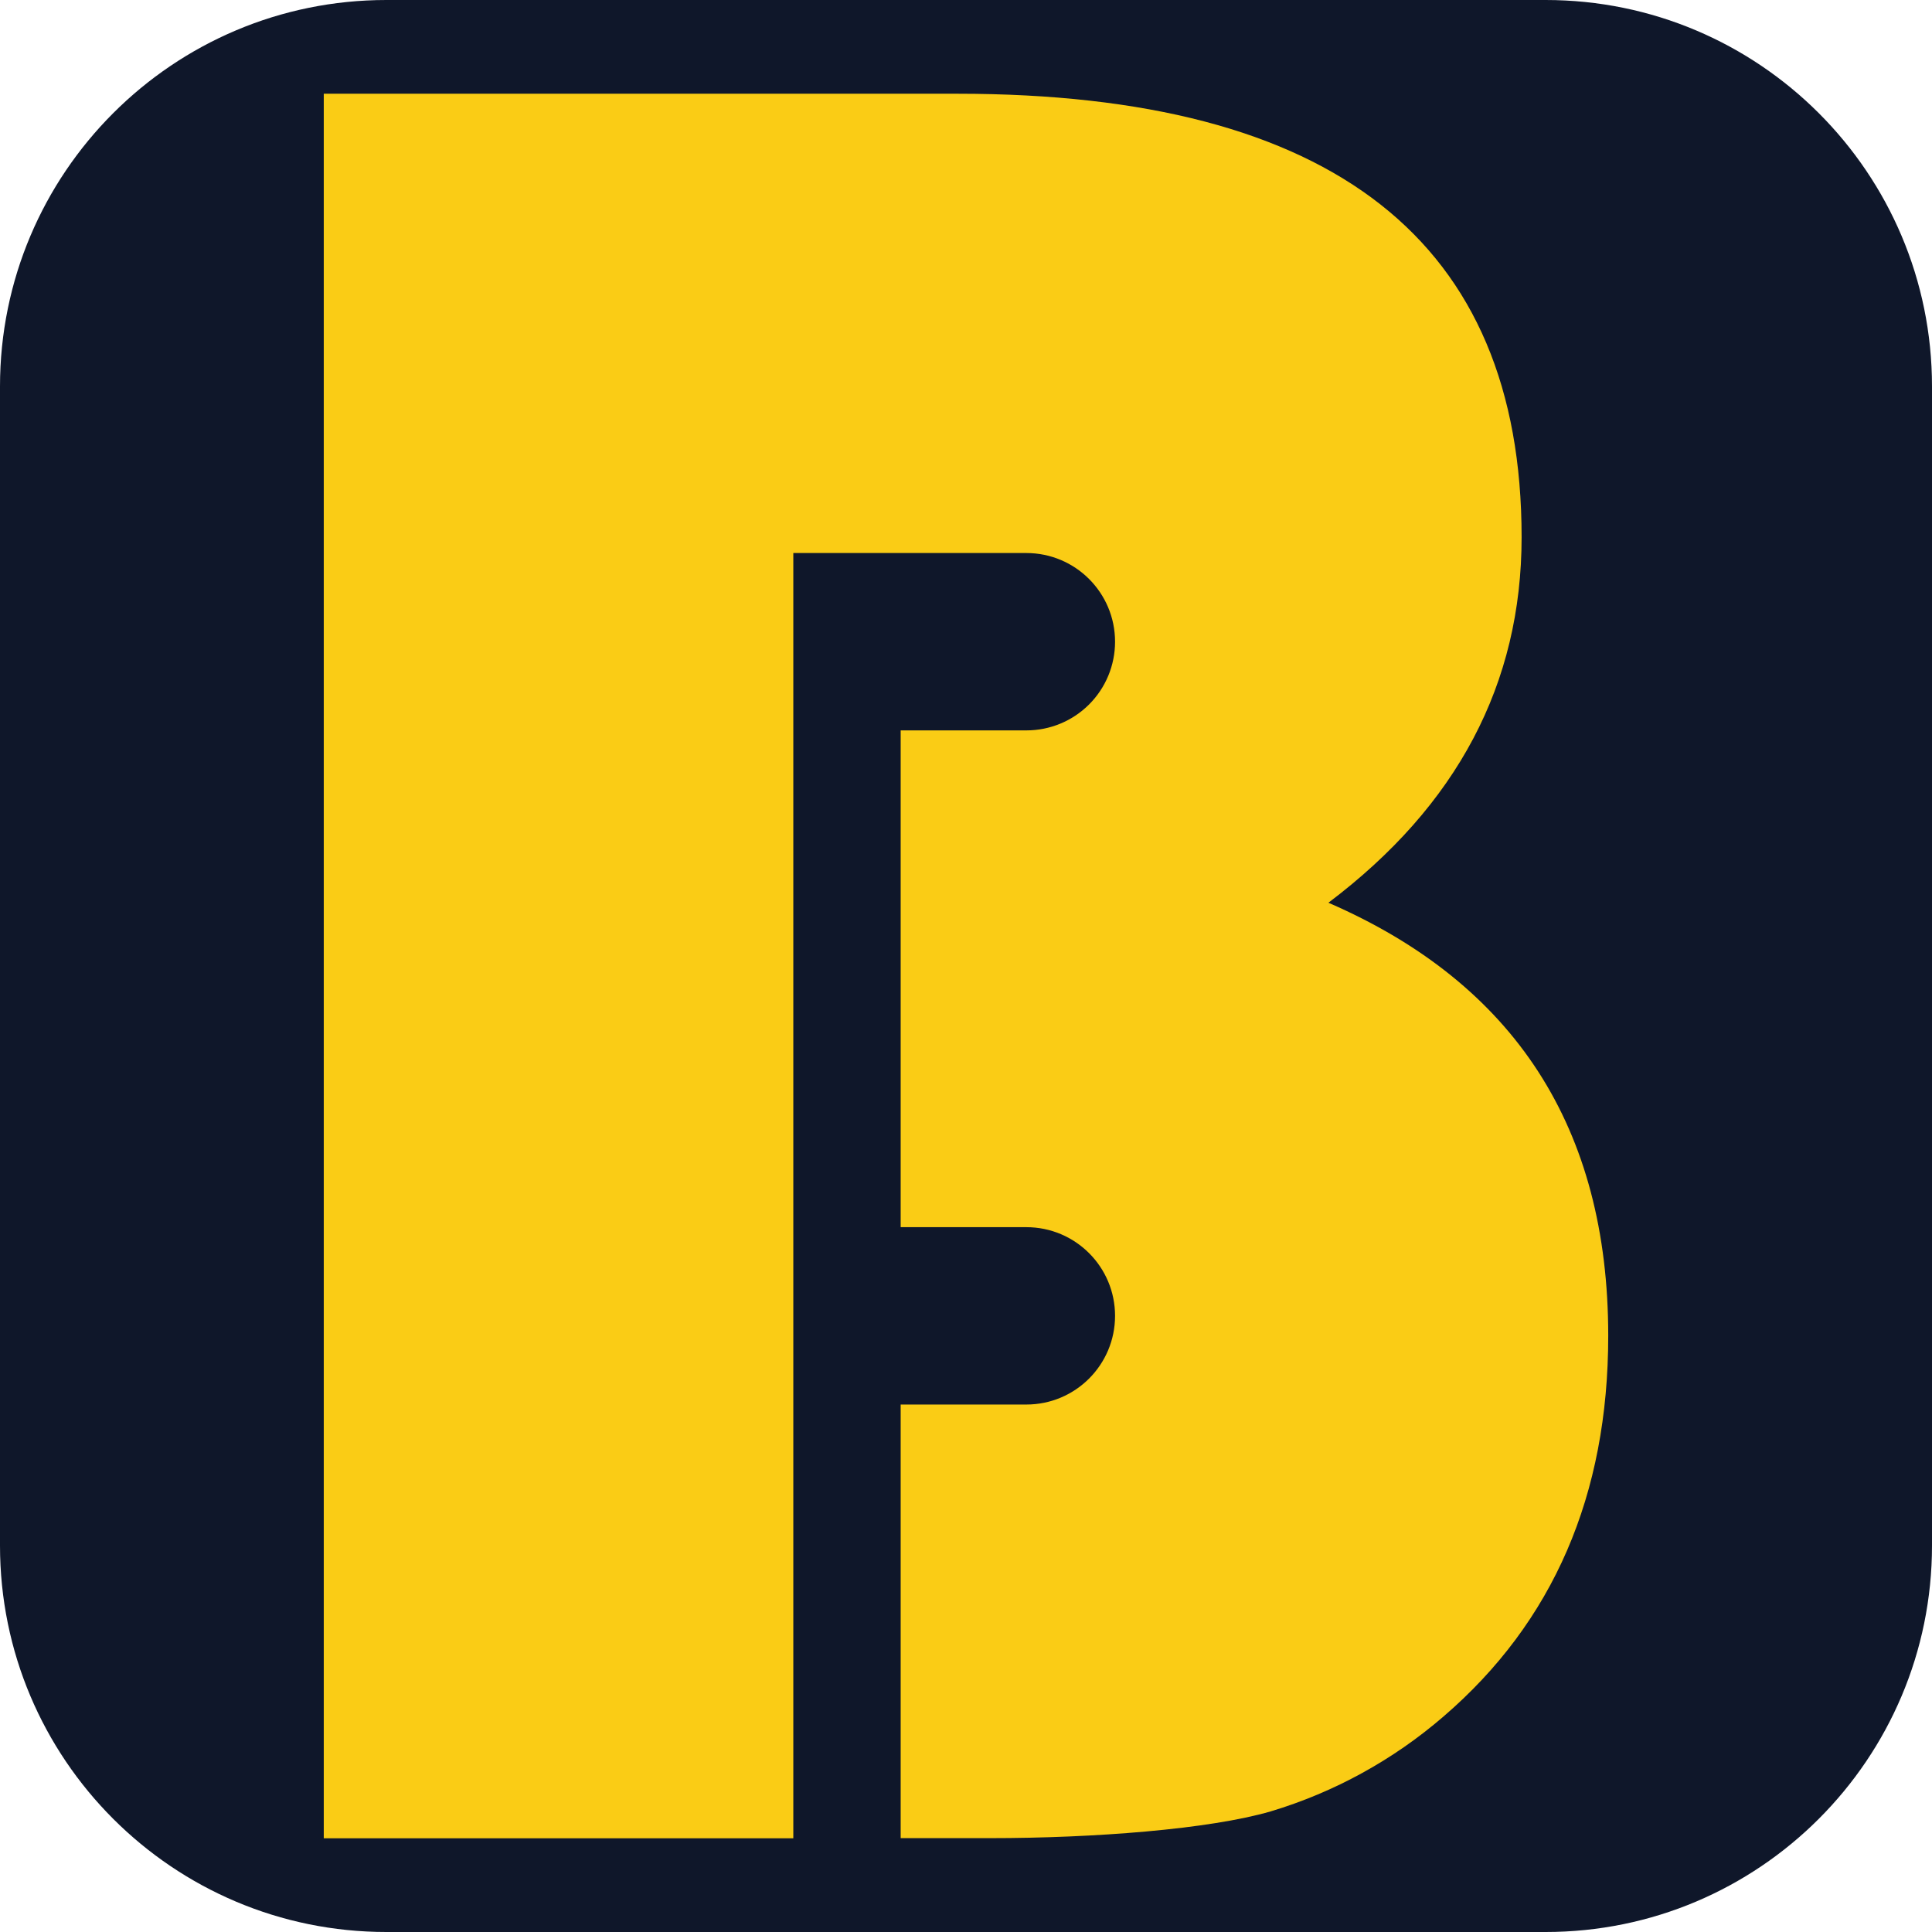
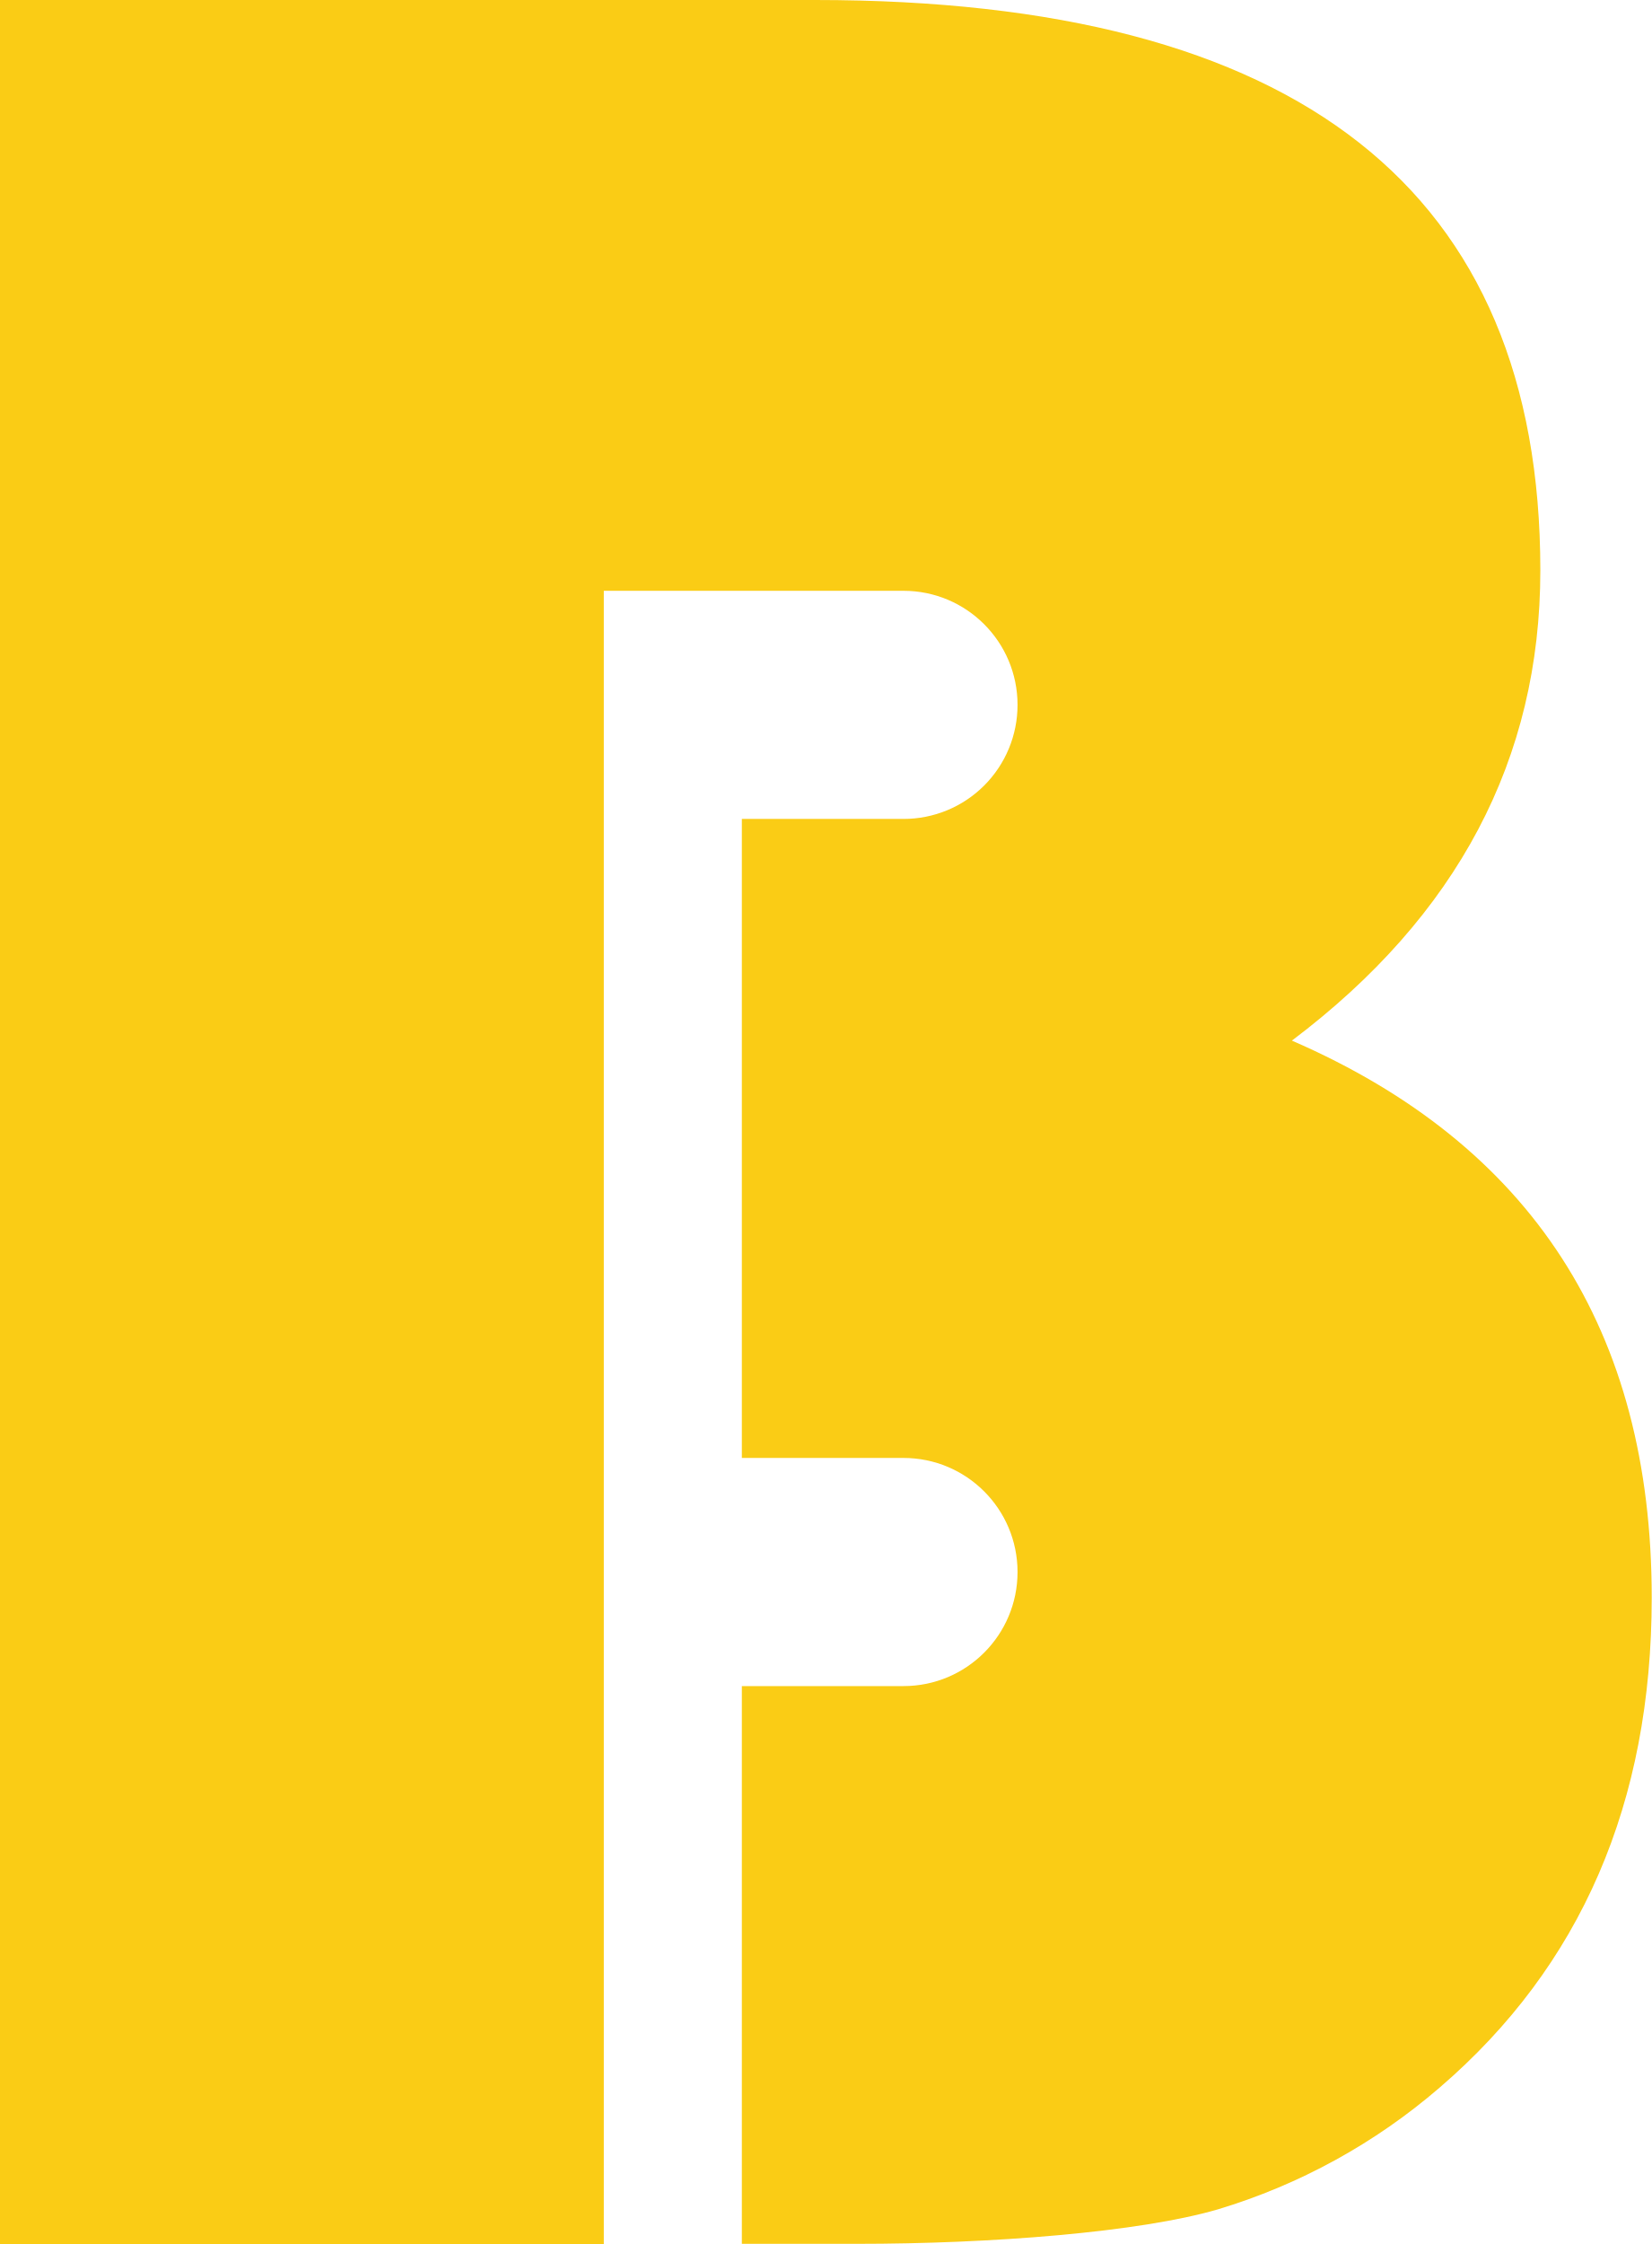
- <svg xmlns="http://www.w3.org/2000/svg" viewBox="0 0 300 300">
-   <rect width="300" height="300" rx="60" fill="#0F172A" />
-   <g transform="translate(50.275, 14.555)">
-     <path fill="#FACC15" d="M156,125.62q30-22.62,30-56.76Q186,0,98.43,0H0V270.89H72.91V71.32H109.1a13.77,13.77,0,0,1,13.77,13.77h0A13.76,13.76,0,0,1,109.1,98.86H89.58V176H109.1a13.77,13.77,0,1,1,0,27.54H89.58v67.33h13.9c16.13,0,34.05-1.38,43.58-4.16A73.38,73.38,0,0,0,173.85,252q25.6-22,25.6-59.14Q199.45,144.48,156,125.62Z" />
-   </g>
+ <svg xmlns="http://www.w3.org/2000/svg" id="Layer_1" data-name="Layer 1" viewBox="0 0 199.45 270.89">
+   <path fill="#FACC15" d="M156,125.62q30-22.62,30-56.76Q186,0,98.43,0H0V270.89H72.91V71.32H109.1a13.77,13.77,0,0,1,13.77,13.77h0A13.76,13.76,0,0,1,109.1,98.86H89.58V176H109.1a13.77,13.77,0,1,1,0,27.54H89.58v67.33h13.9c16.13,0,34.05-1.38,43.58-4.16A73.38,73.38,0,0,0,173.85,252q25.6-22,25.6-59.14Q199.45,144.48,156,125.62Z" />
</svg>
